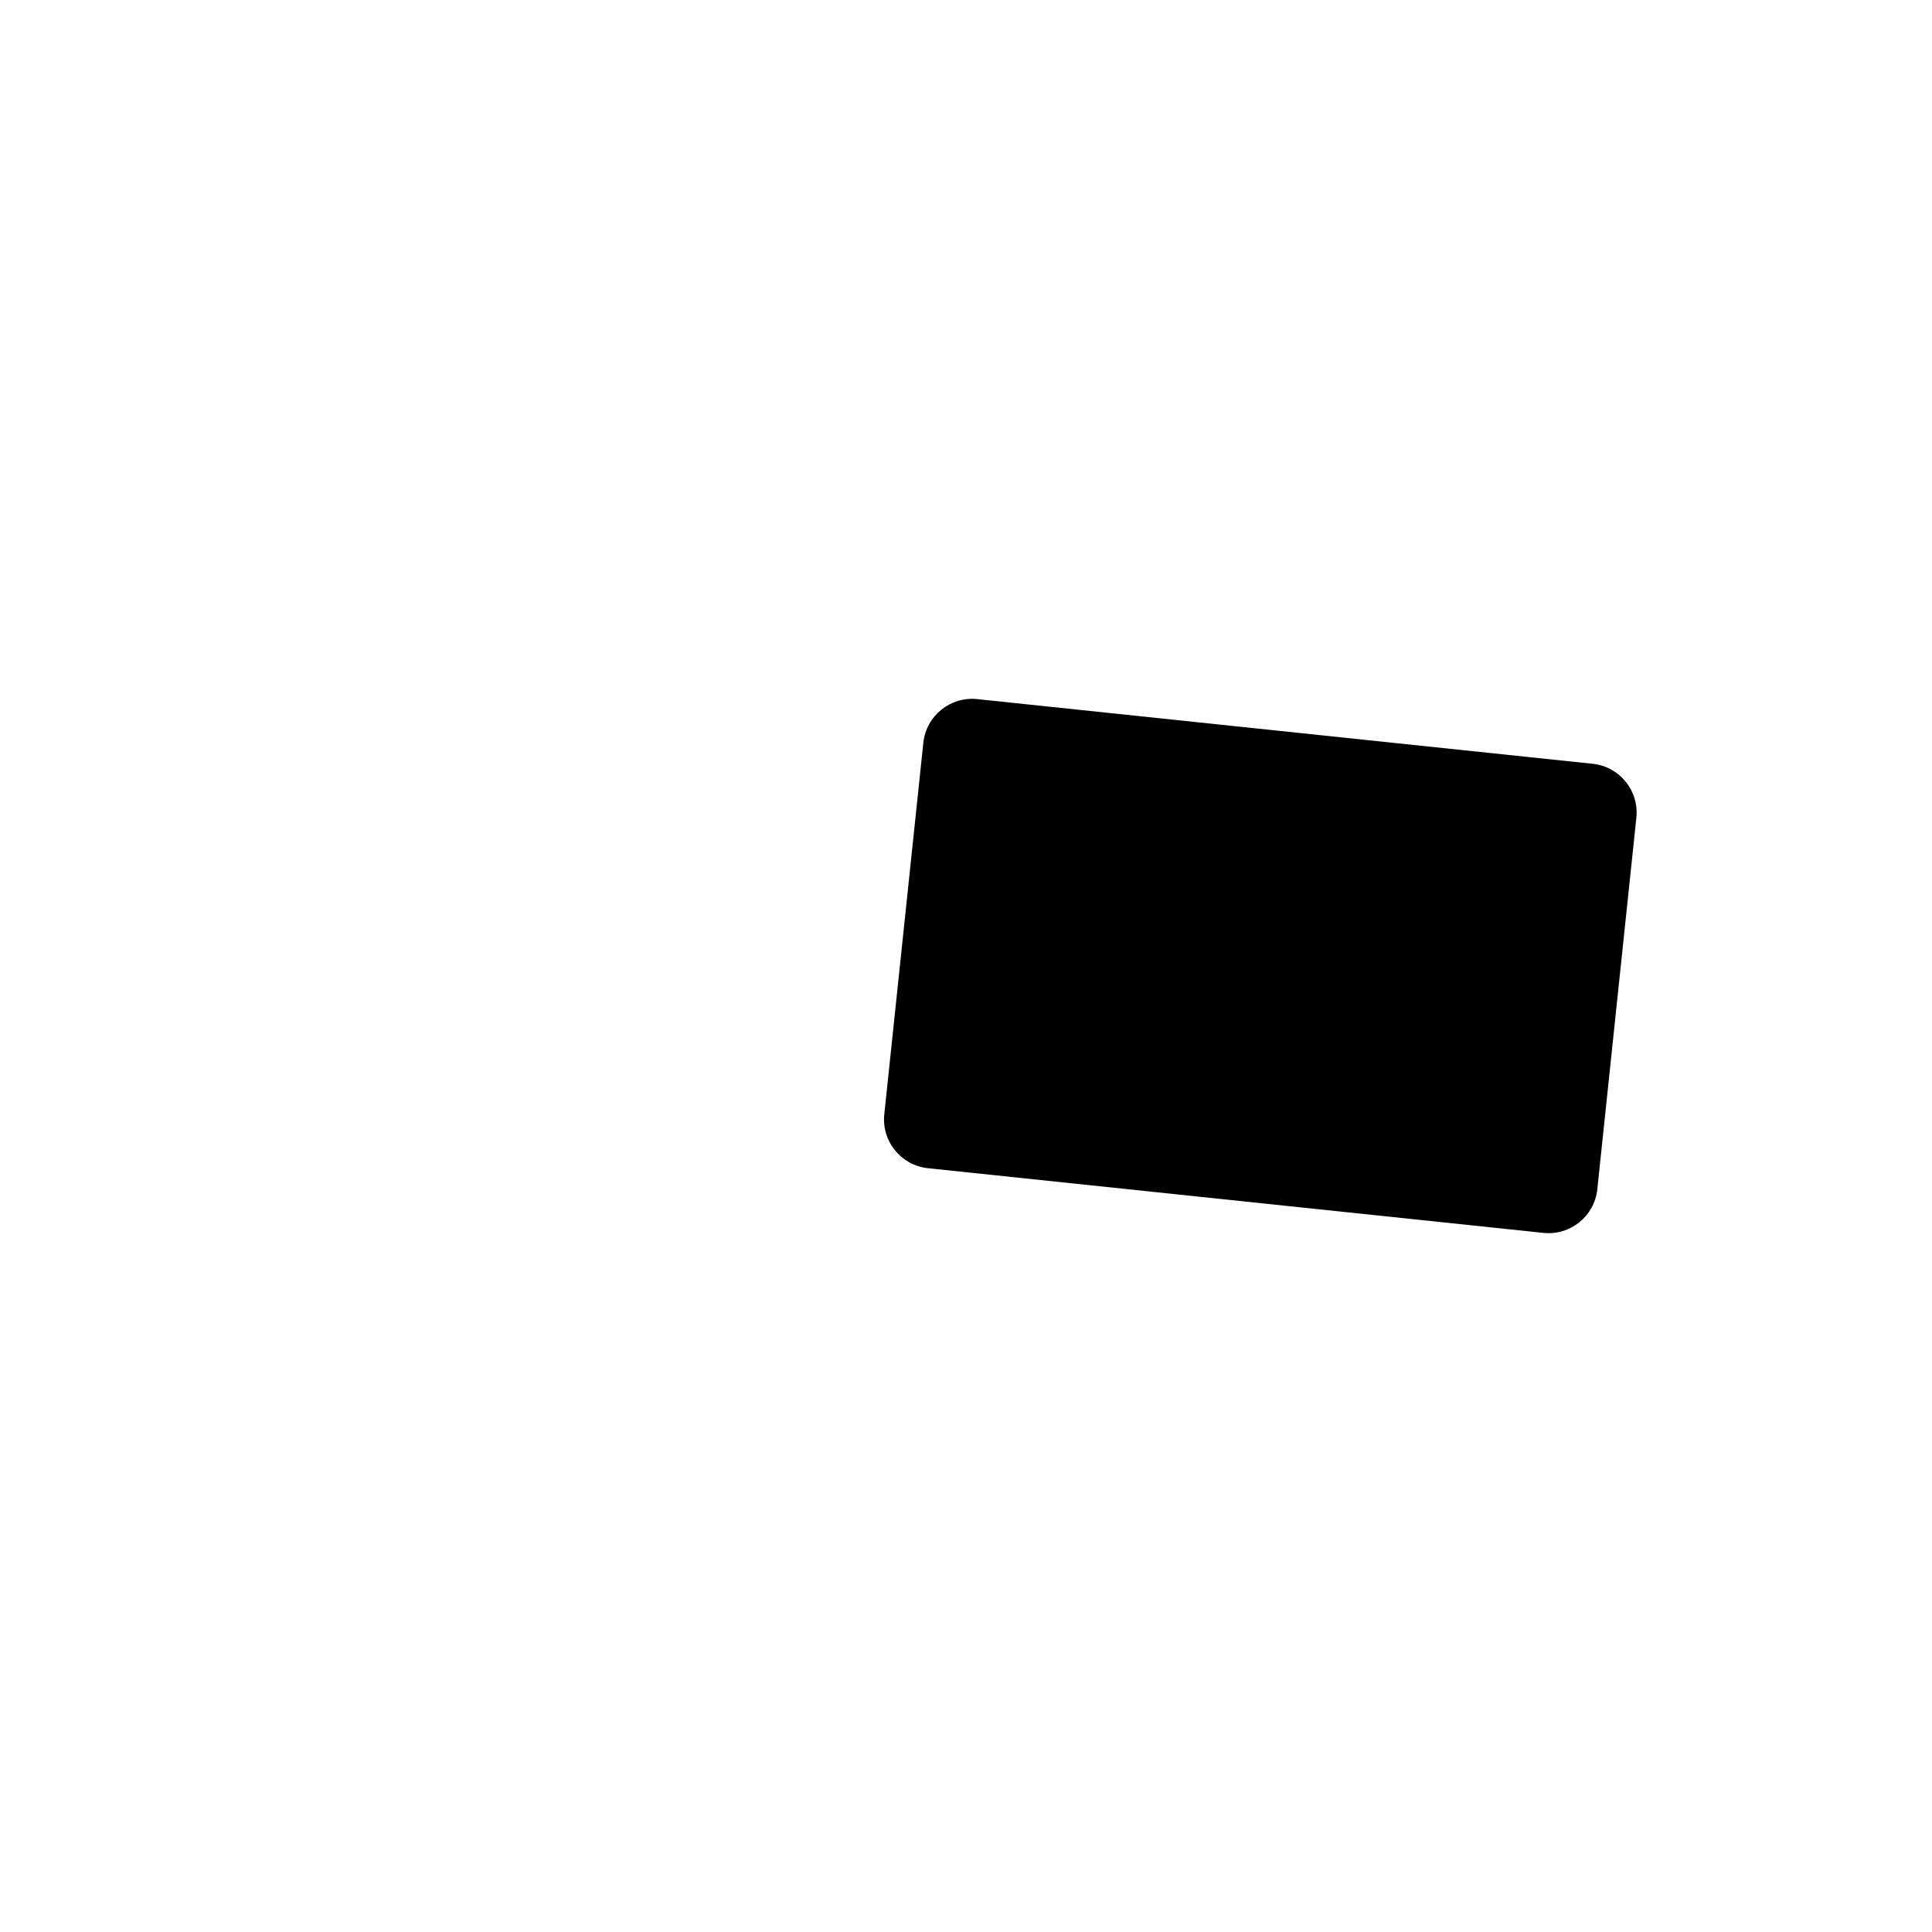
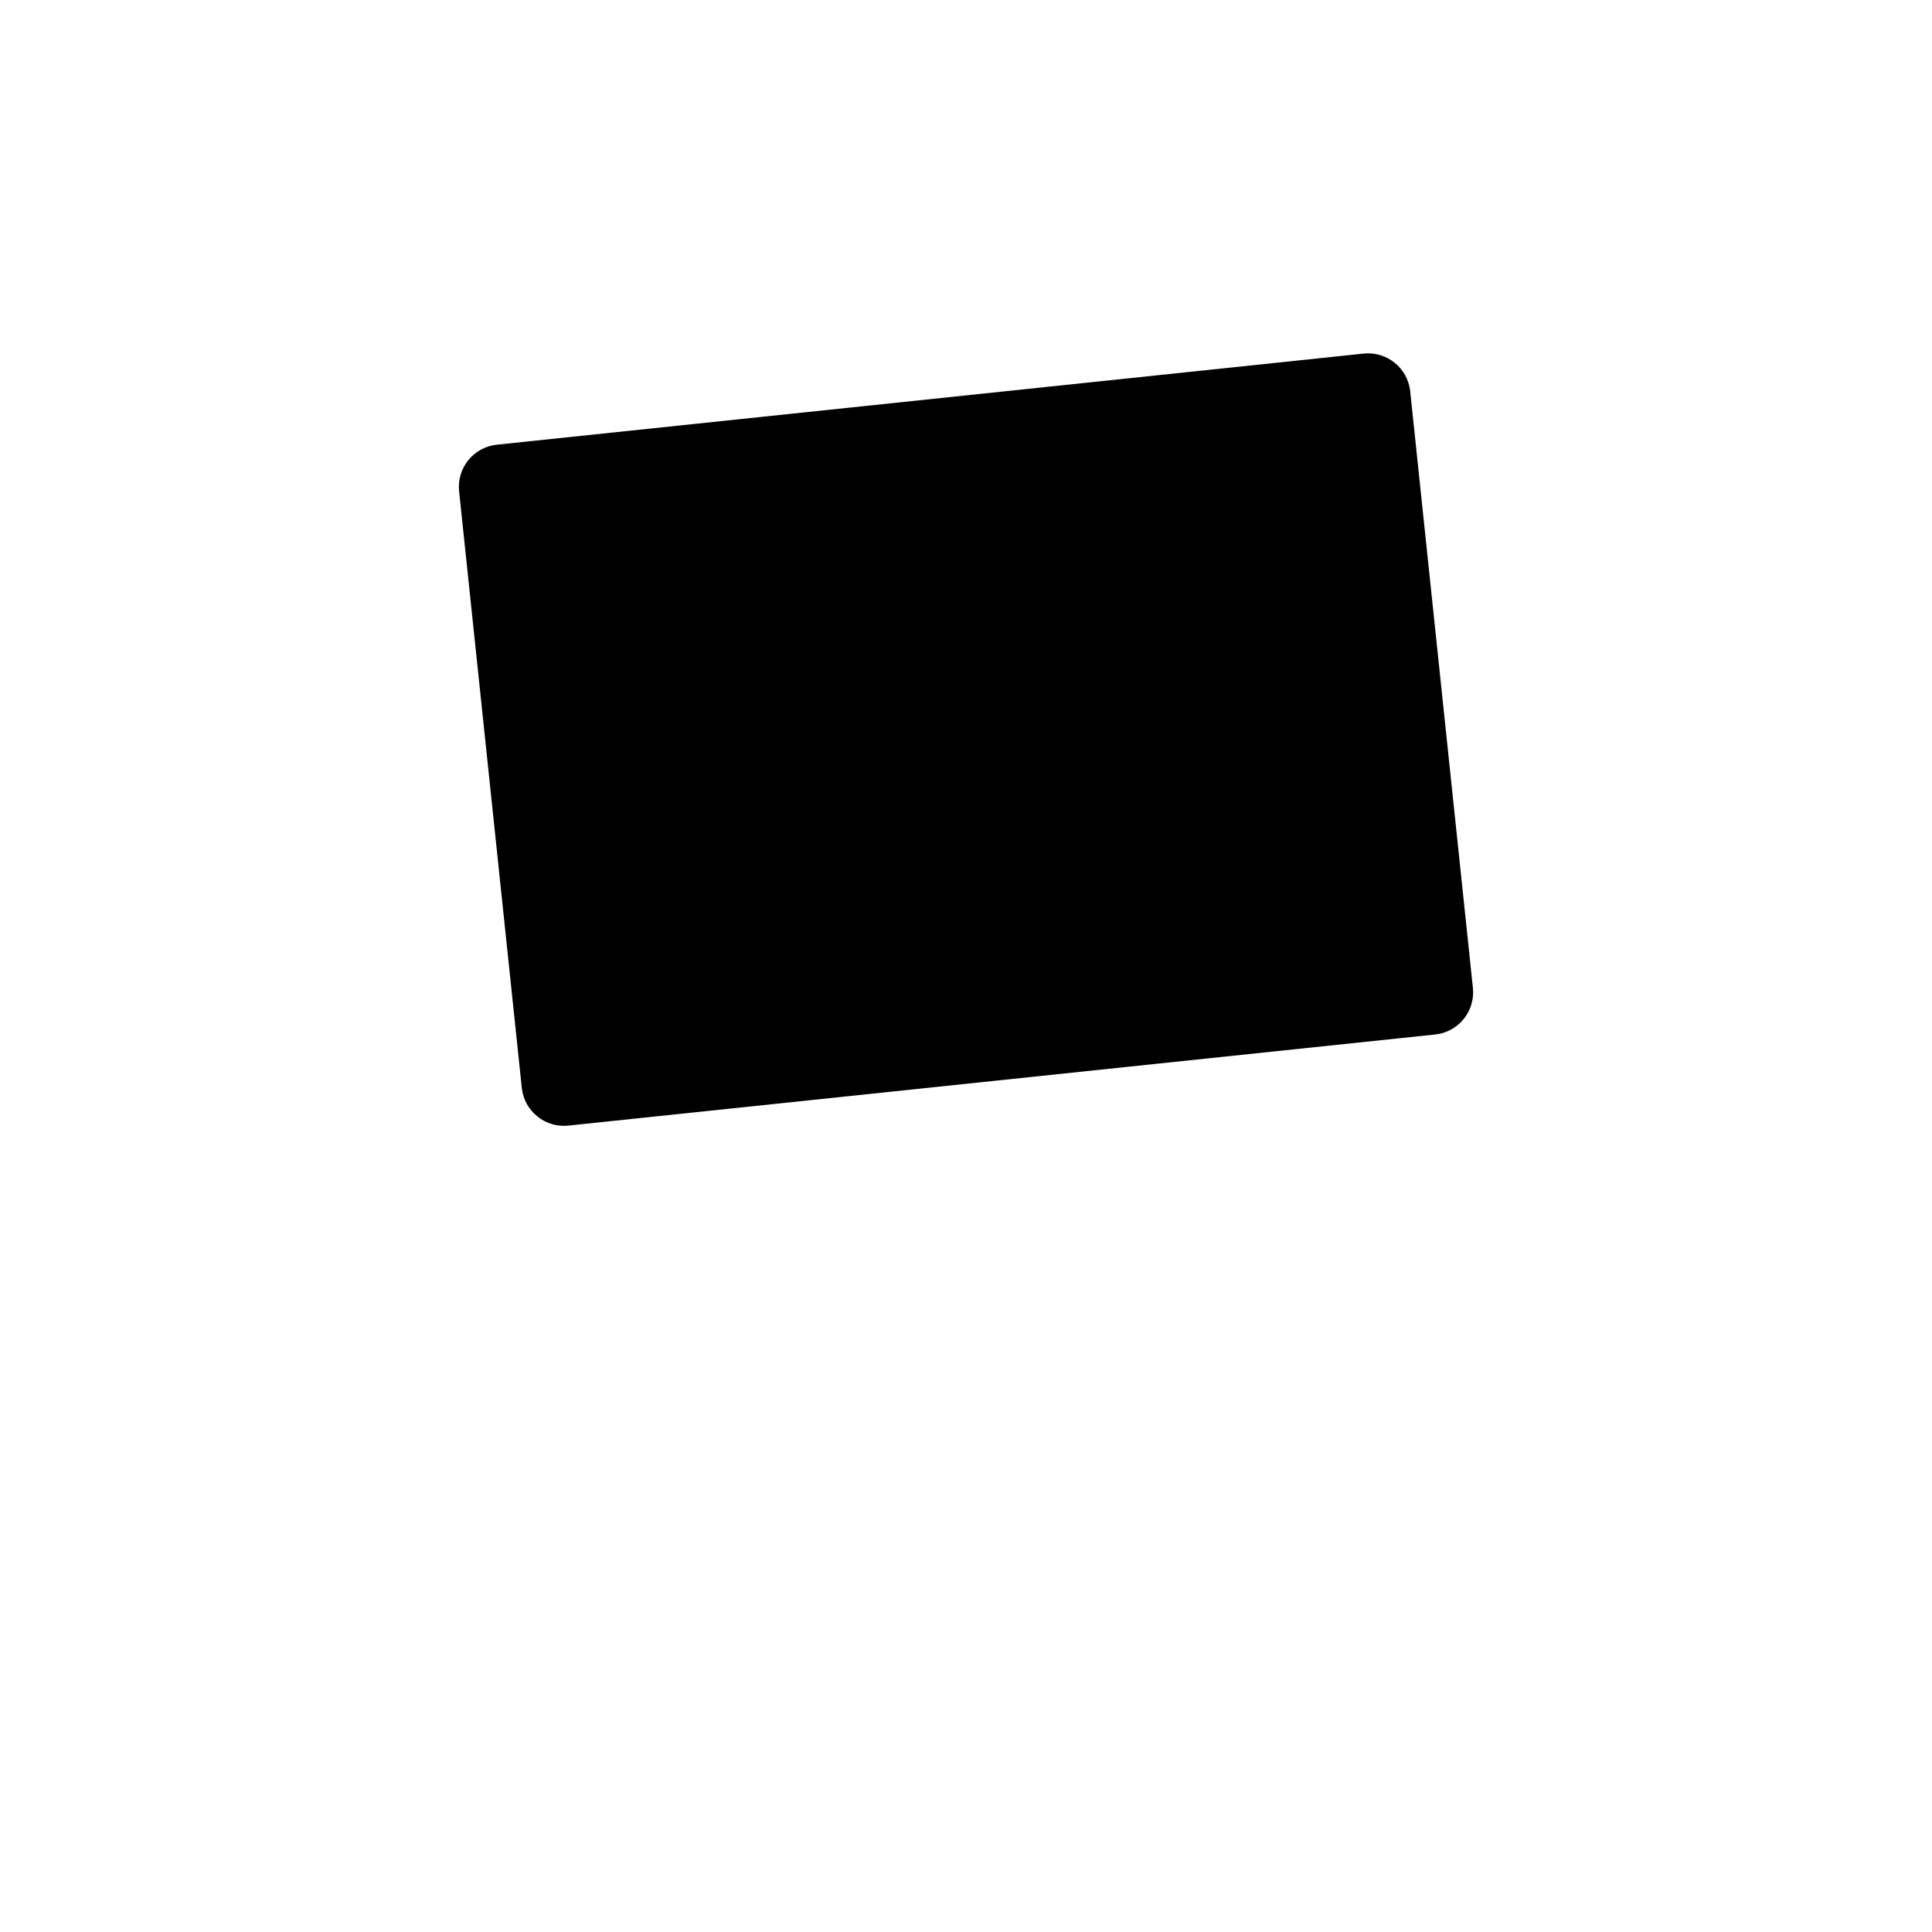
<svg xmlns="http://www.w3.org/2000/svg" viewBox="0 0 1024 1024">
-   <g transform="rotate(6 668 512)">
-     <path d="M504.0,387.0h328a26,26 0 0 1 26,26v198a26,26 0 0 1 -26,26h-328a26,26 0 0 1 -26,-26v-198a26,26 0 0 1 26,-26z" />
+   <g transform="rotate(-6 512.0 392.0)">
+     <path d="M281.024,210.56h461.952a22.464,22.464 0 0 1 22.464,22.464v317.952a22.464,22.464 0 0 1 -22.464,22.464h-461.952a22.464,22.464 0 0 1 -22.464,-22.464v-317.952a22.464,22.464 0 0 1 22.464,-22.464z" />
  </g>
</svg>
